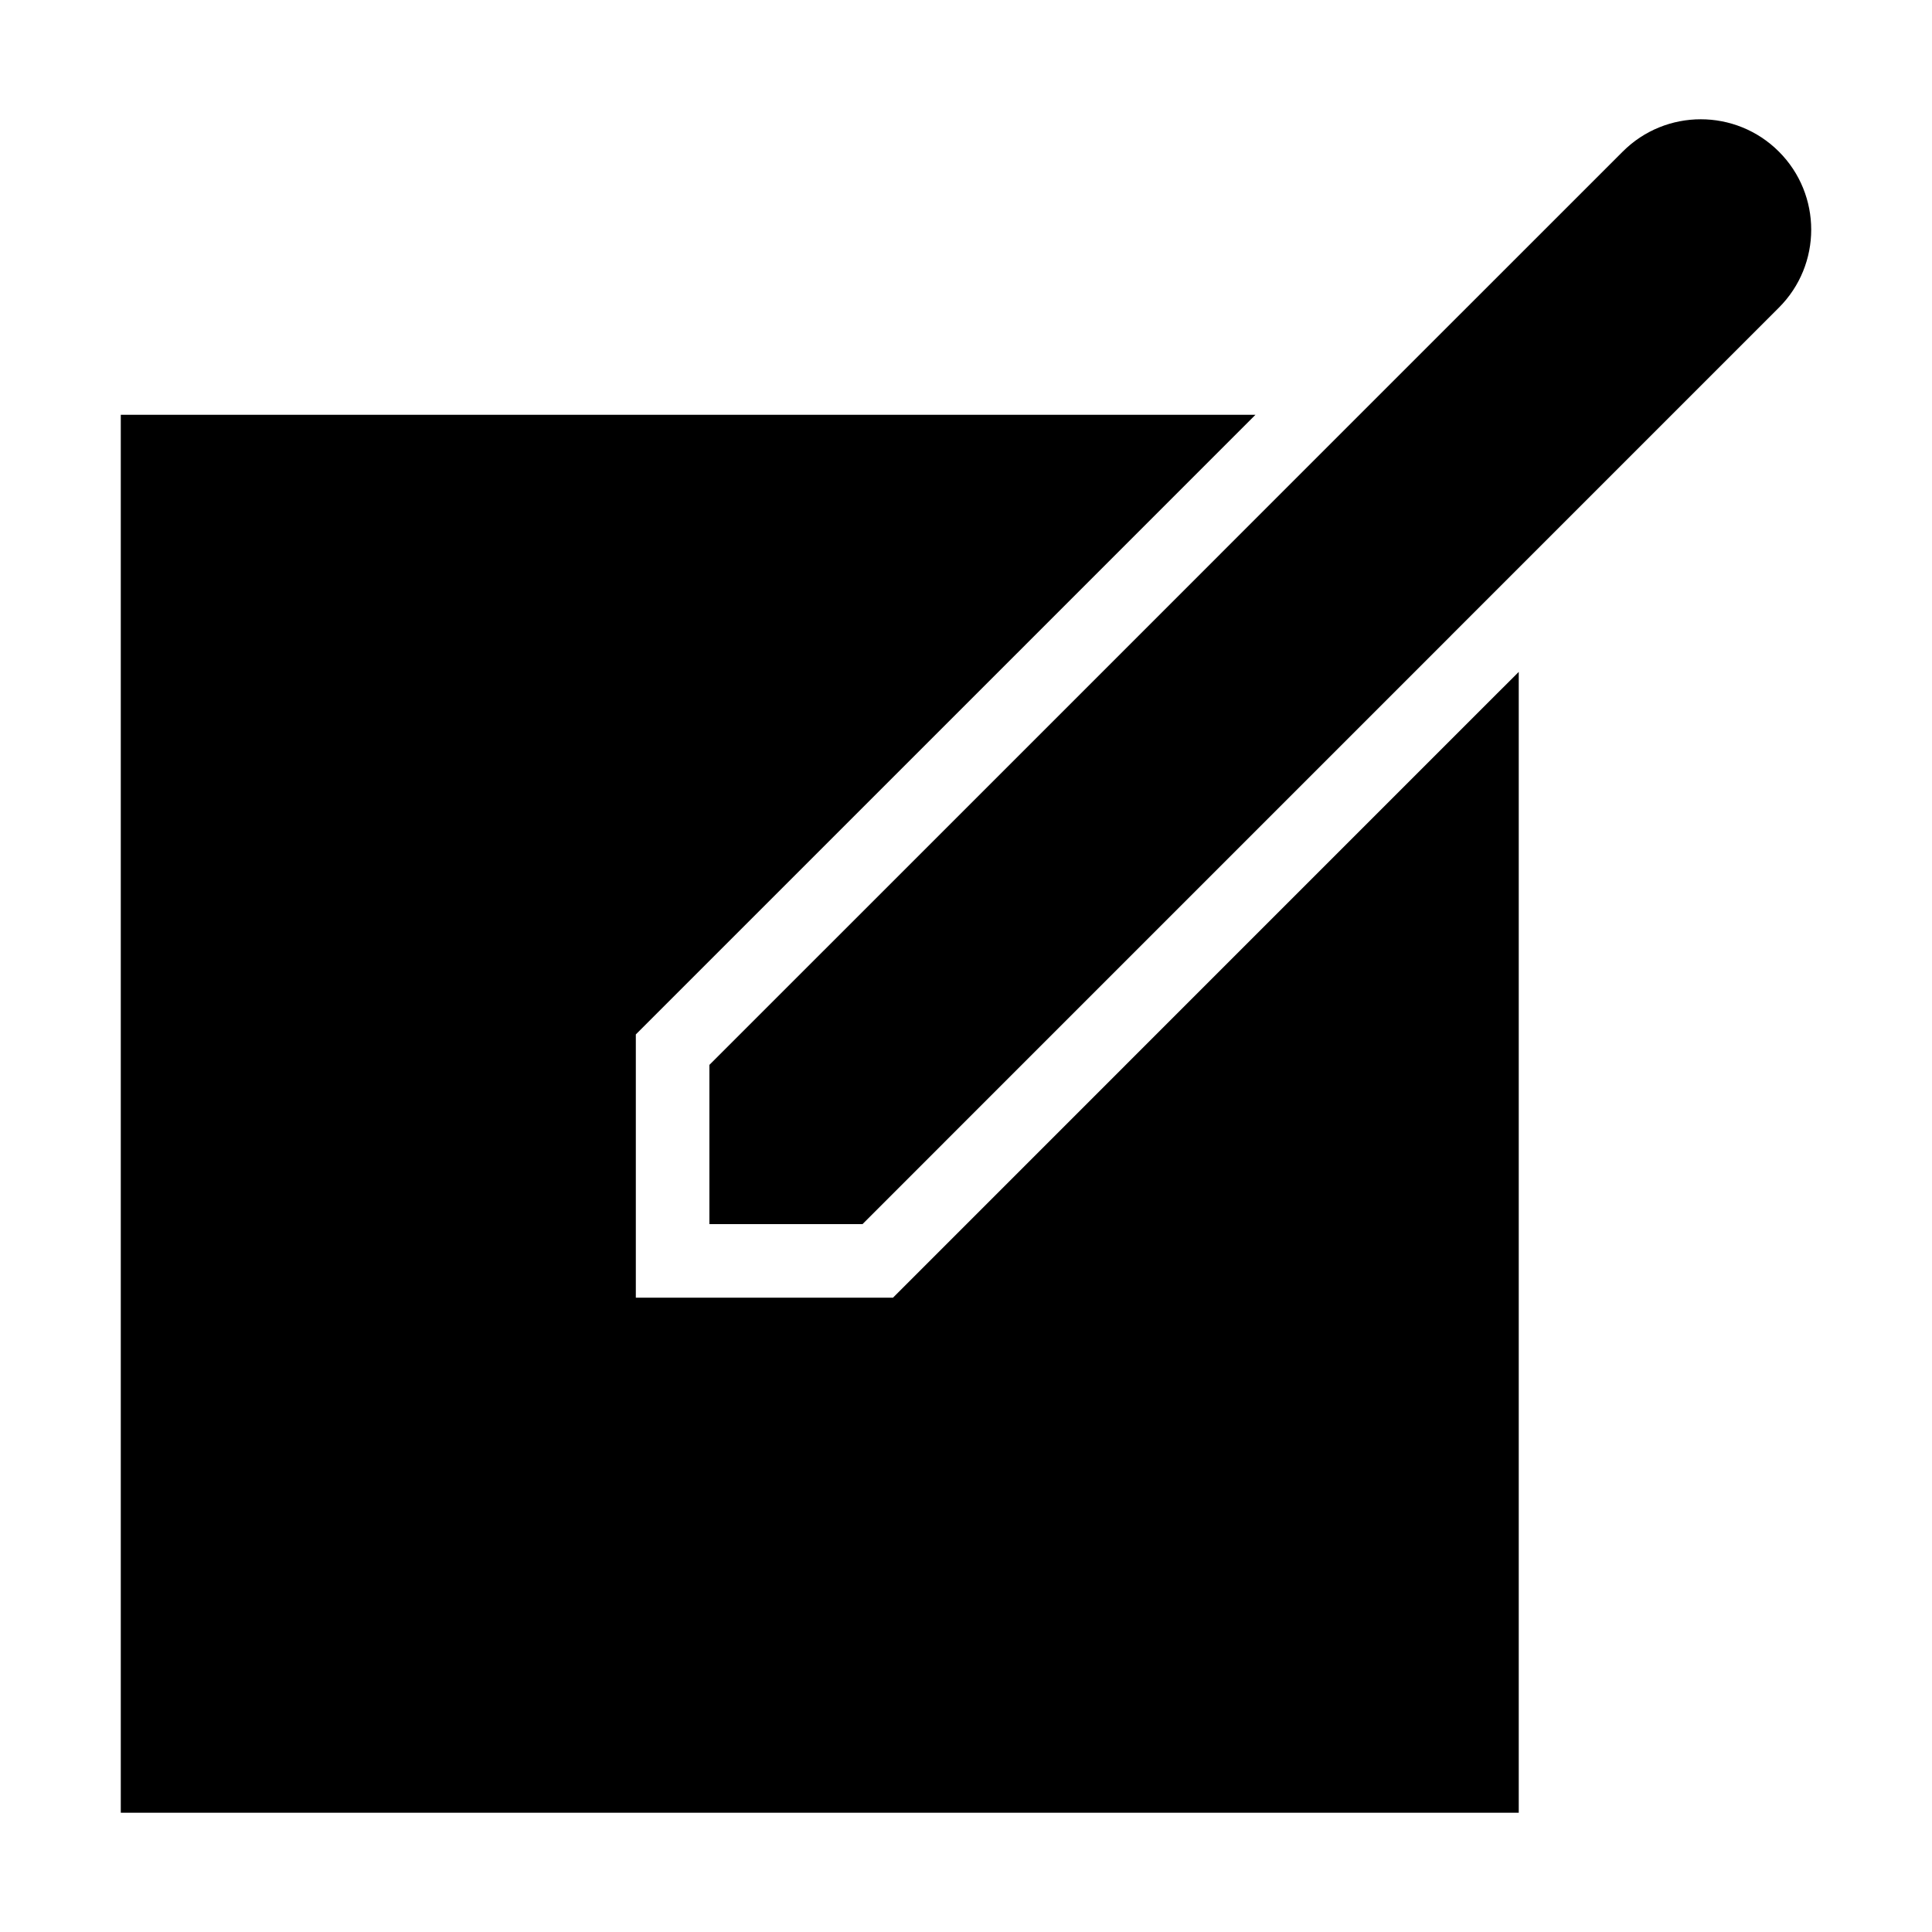
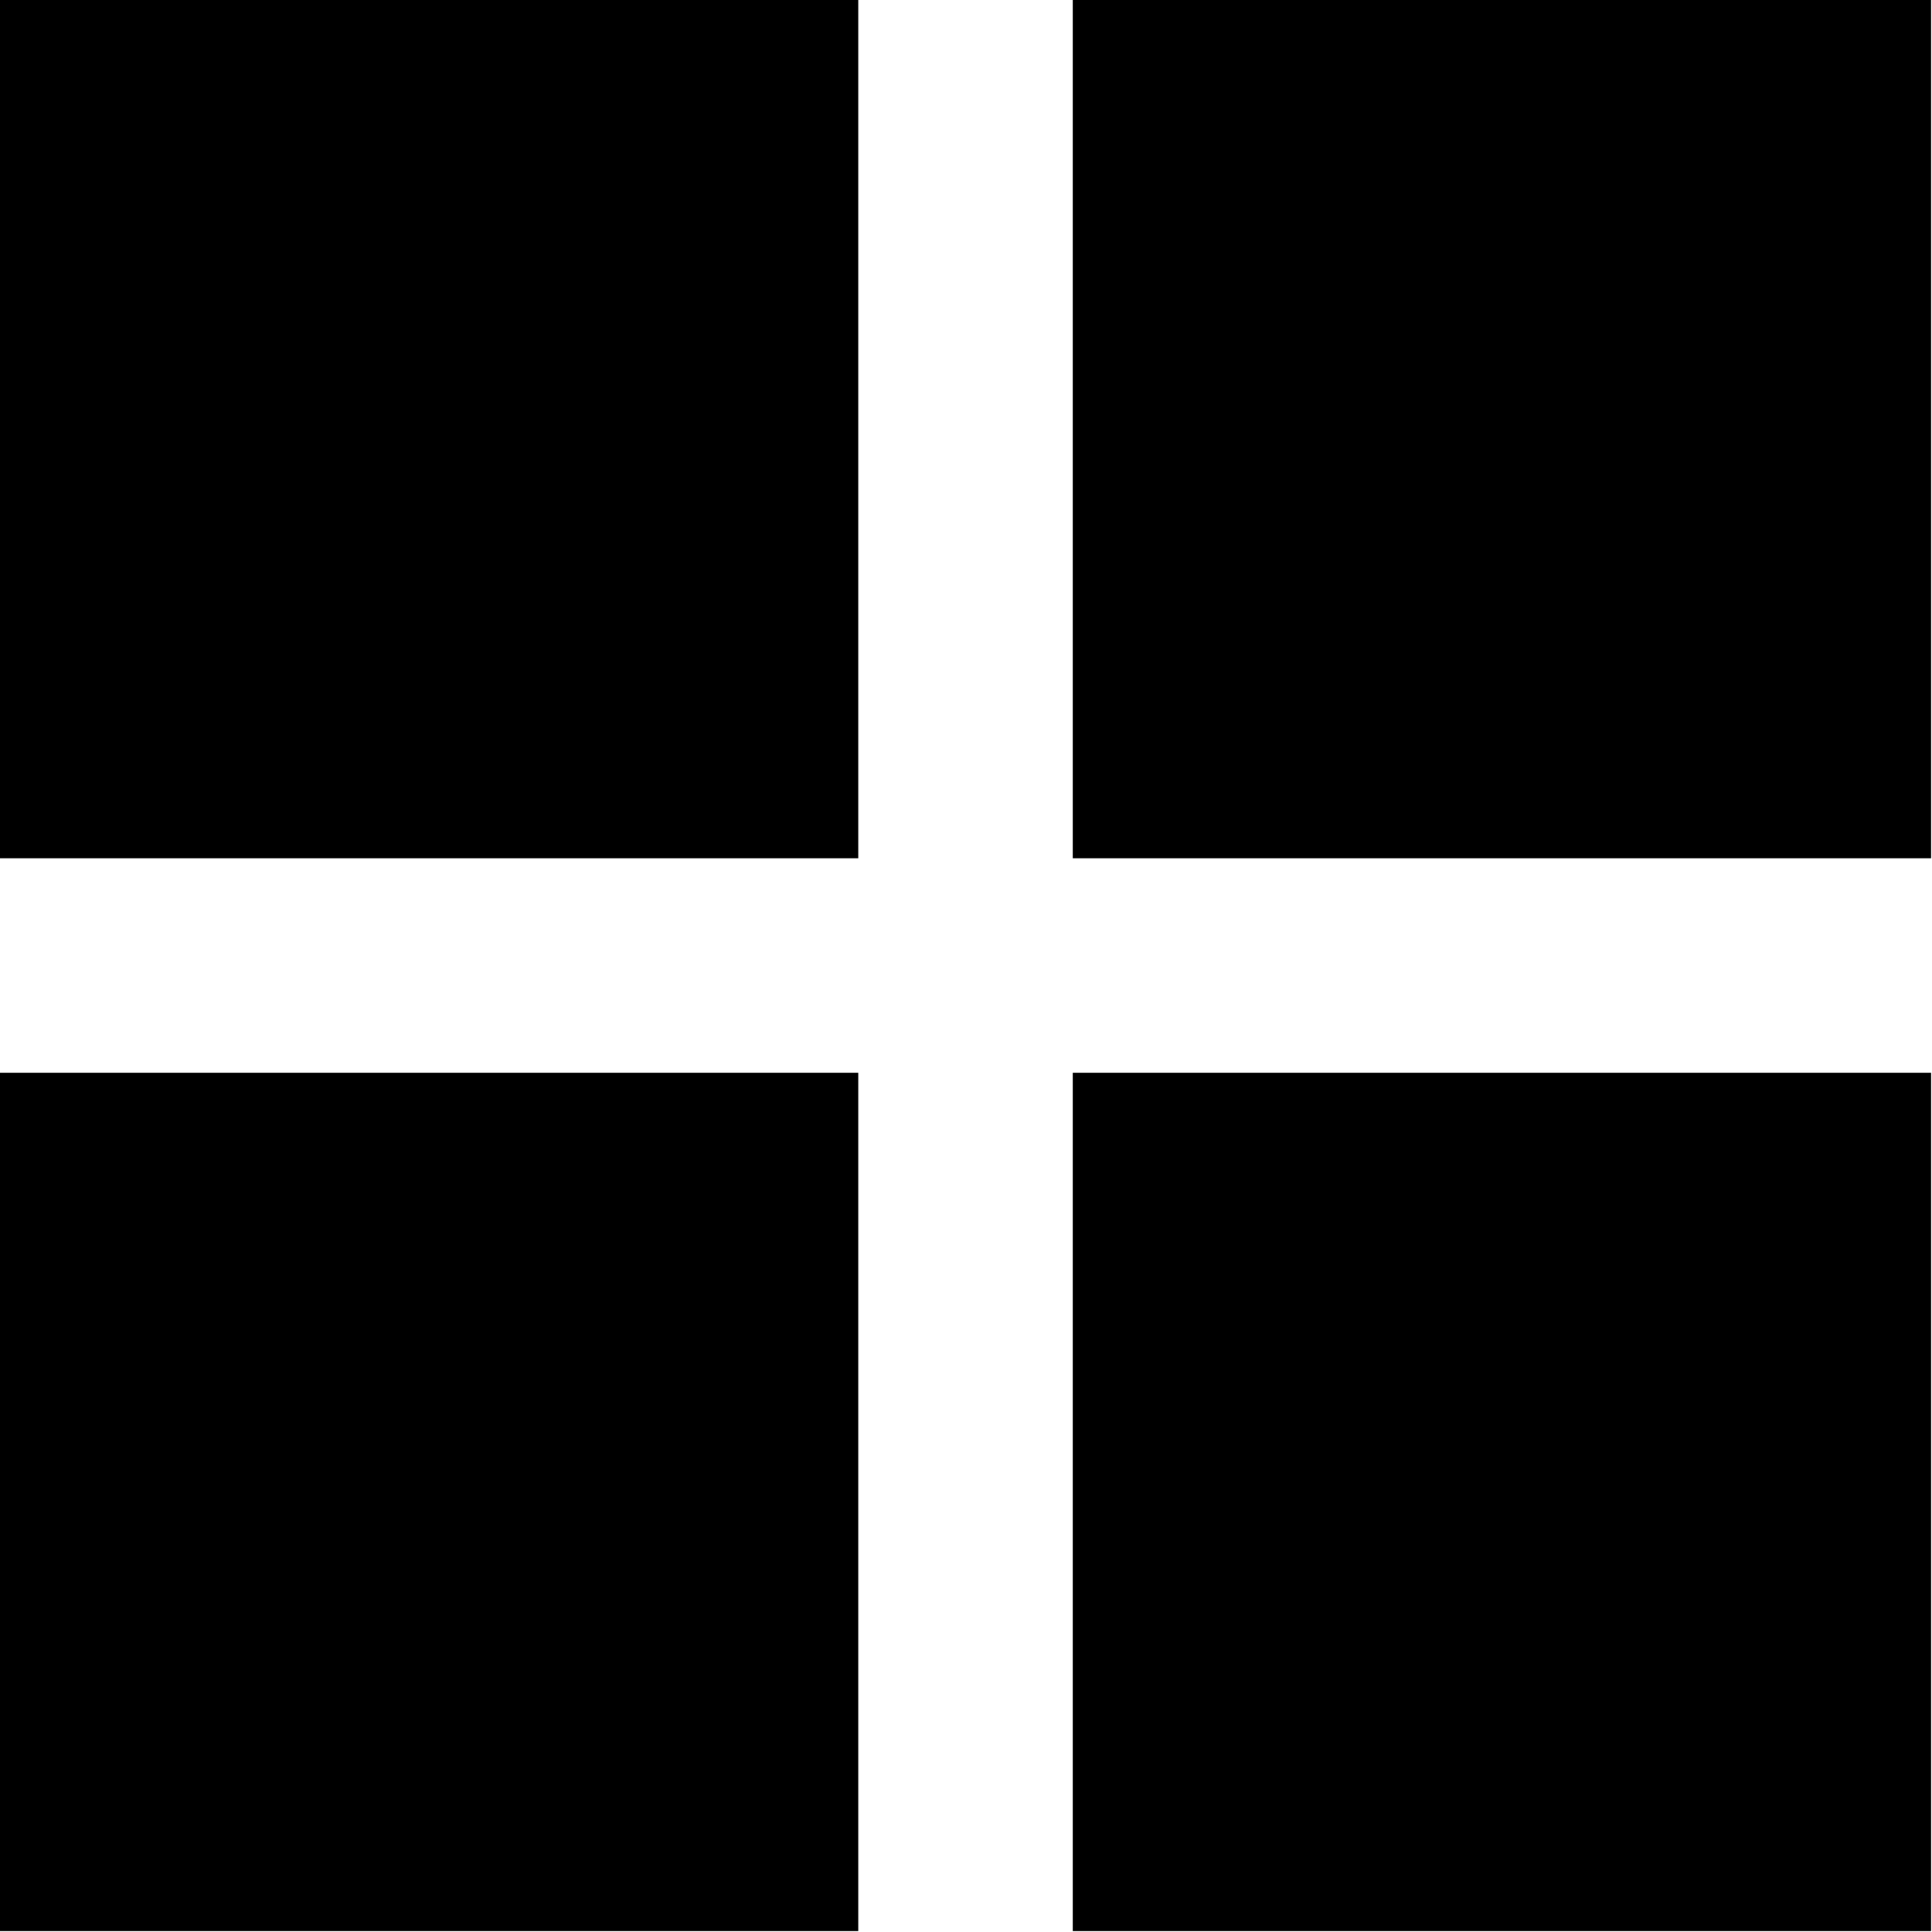
- <svg xmlns="http://www.w3.org/2000/svg" t="1511504319223" class="icon" style="" viewBox="0 0 1024 1024" version="1.1" p-id="3230" width="64" height="64">
+ <svg xmlns="http://www.w3.org/2000/svg" t="1511504440567" class="icon" style="" viewBox="0 0 1024 1024" version="1.1" p-id="5070" width="64" height="64">
  <defs>
    <style type="text/css" />
  </defs>
-   <path d="M942.827 80.337c-11.424-11.407-26.411-17.118-41.377-17.118-14.985 0-29.952 5.711-41.359 17.118L719.392 221.015l-19.442 19.442L681.577 258.832 569.517 370.91 375.997 564.412l0 0.019 0 84.373 81.145 0 0.01 0 95.418-95.436 213.398-213.4 3.142-3.142-0.019 0 9.979-9.977 0 0L942.827 163.073C965.697 140.259 965.697 103.186 942.827 80.337z" p-id="3231" />
-   <path d="M793.542 367.521 580.142 580.939 484.726 676.377 473.3 687.801 457.153 687.801 375.997 687.801 337 687.801 337 648.804 337 564.412 337 548.265 348.425 536.839 541.944 343.339 654.004 231.259 665.428 219.835 64.02 219.835 64.02 960.781 804.966 960.781 804.966 356.117 796.607 364.475Z" p-id="3232" />
+   <path d="M568.6 0h454.9v454.9H568.6V0z m0 568.6h454.9v454.9H568.6V568.6zM0 568.6h454.9v454.9H0V568.6zM0 0h454.9v454.9H0V0z" fill="" p-id="5071" />
</svg>
